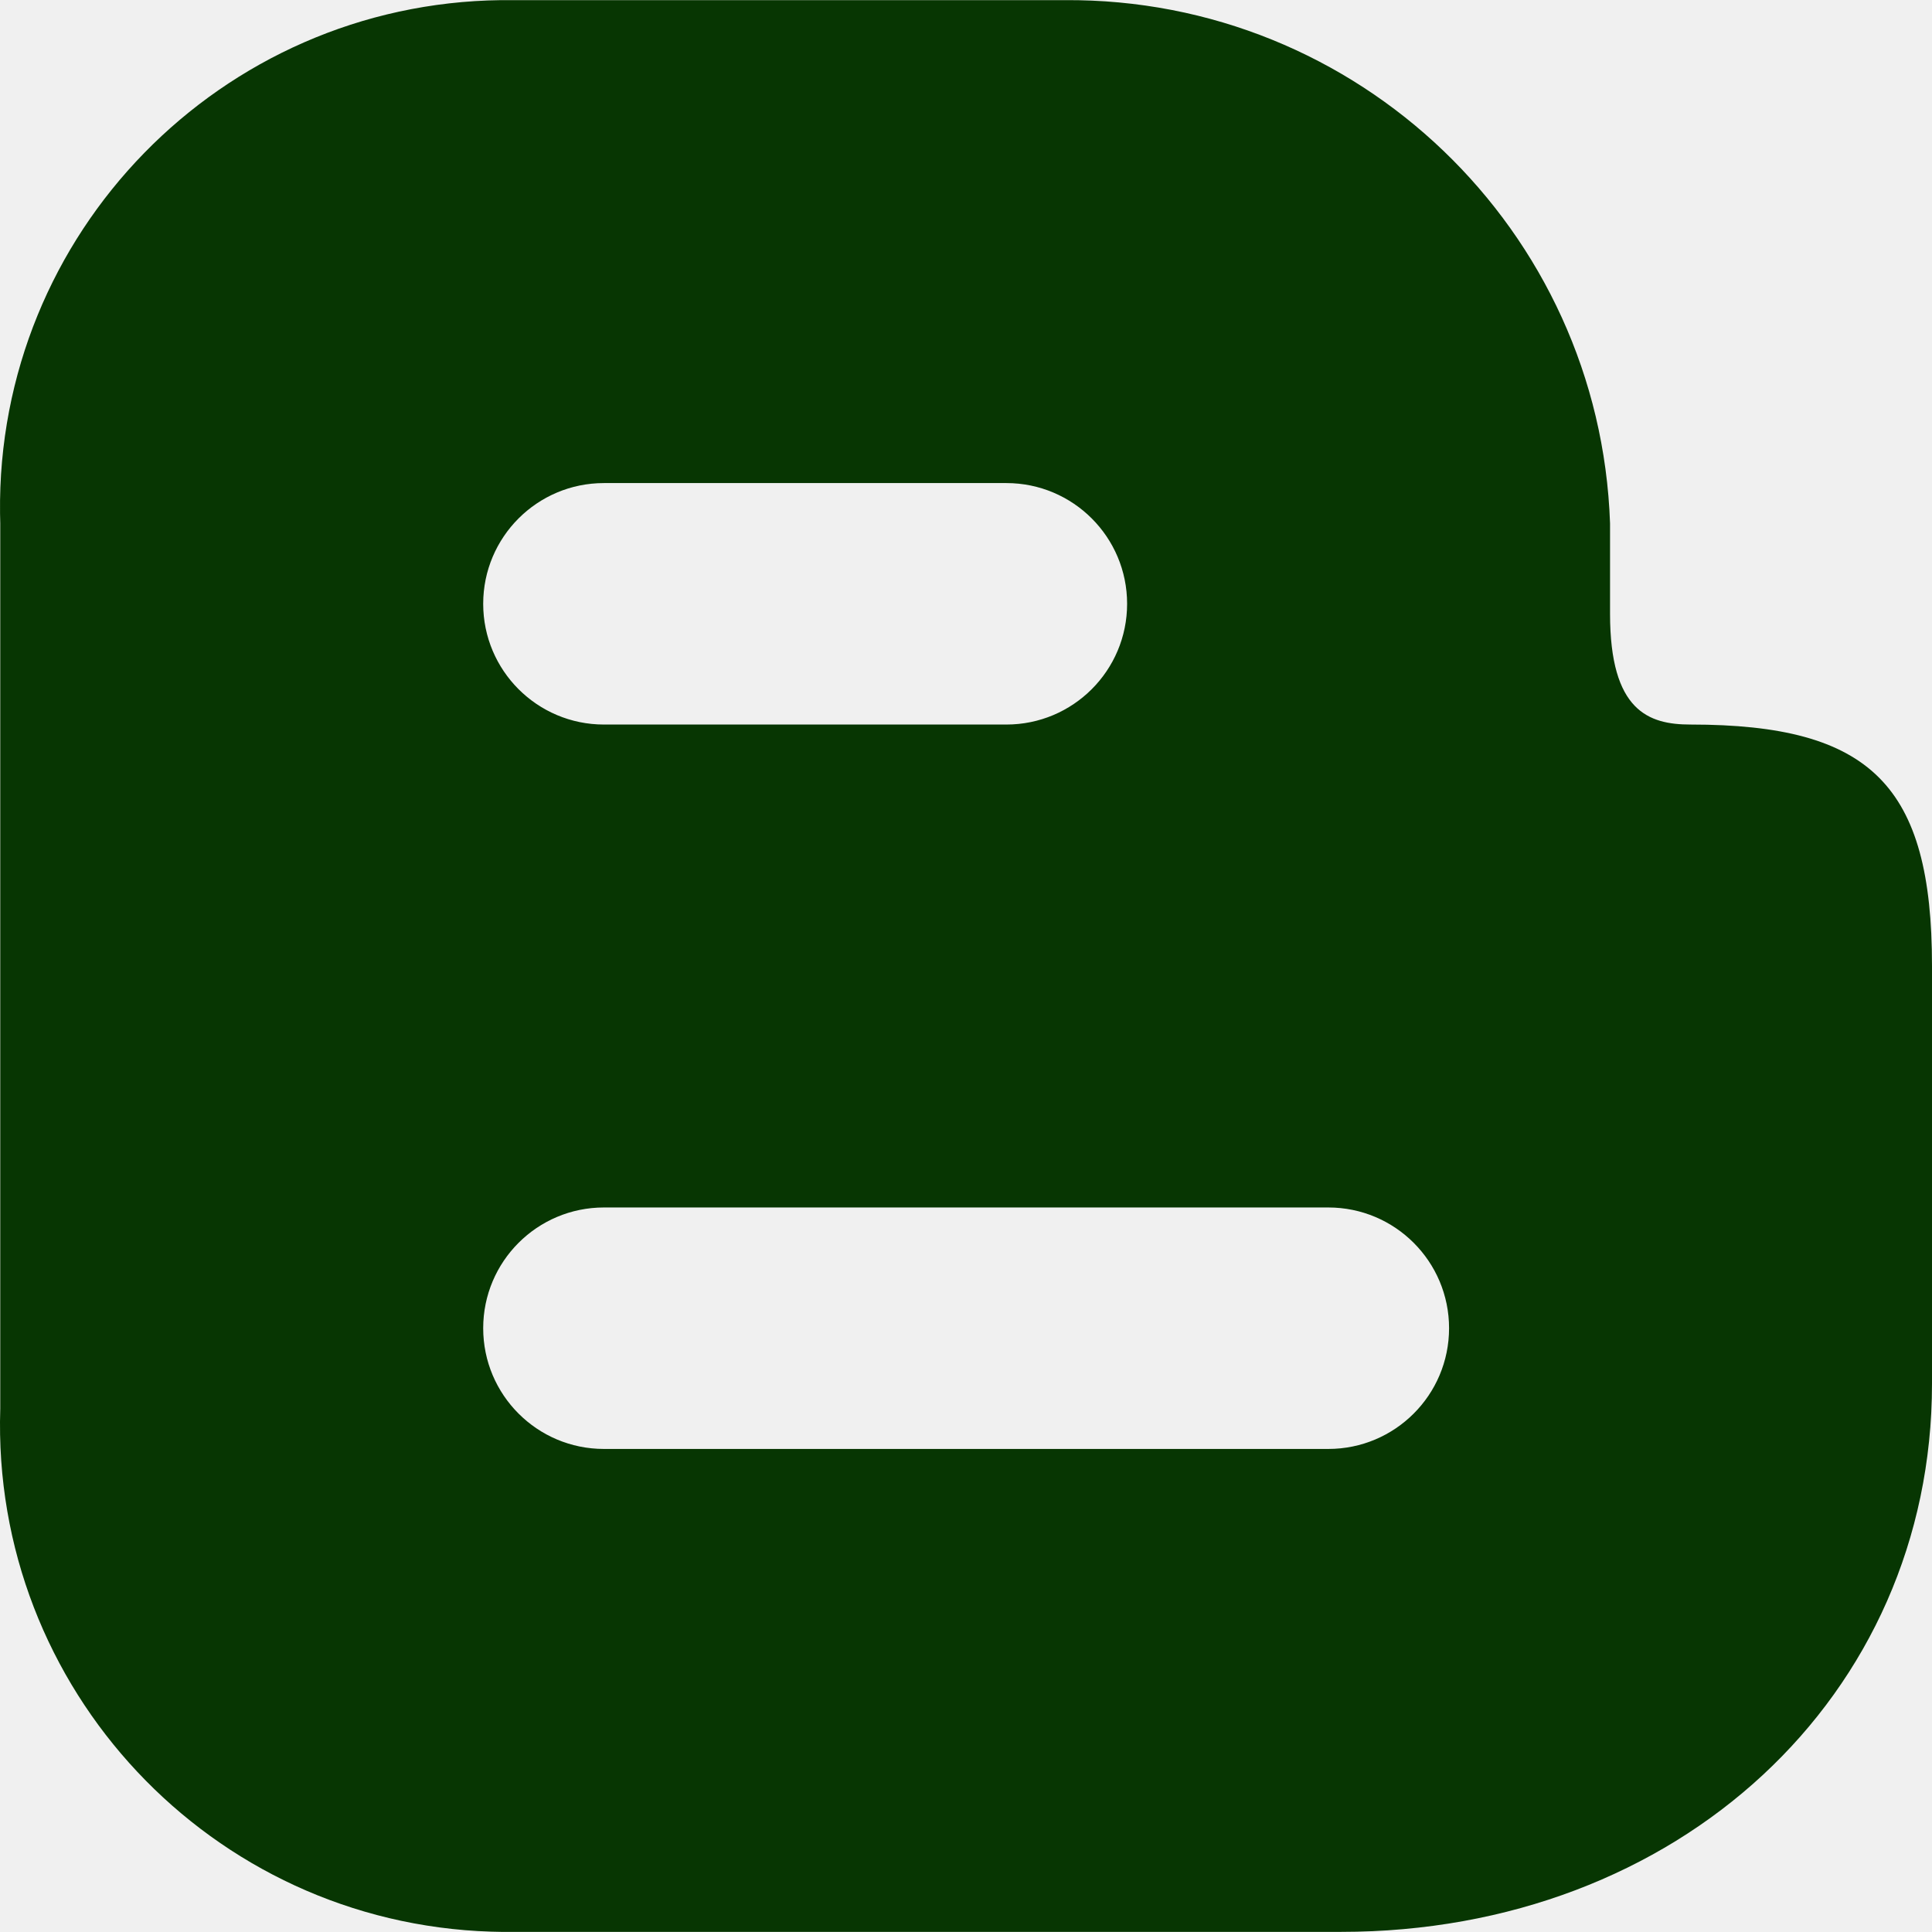
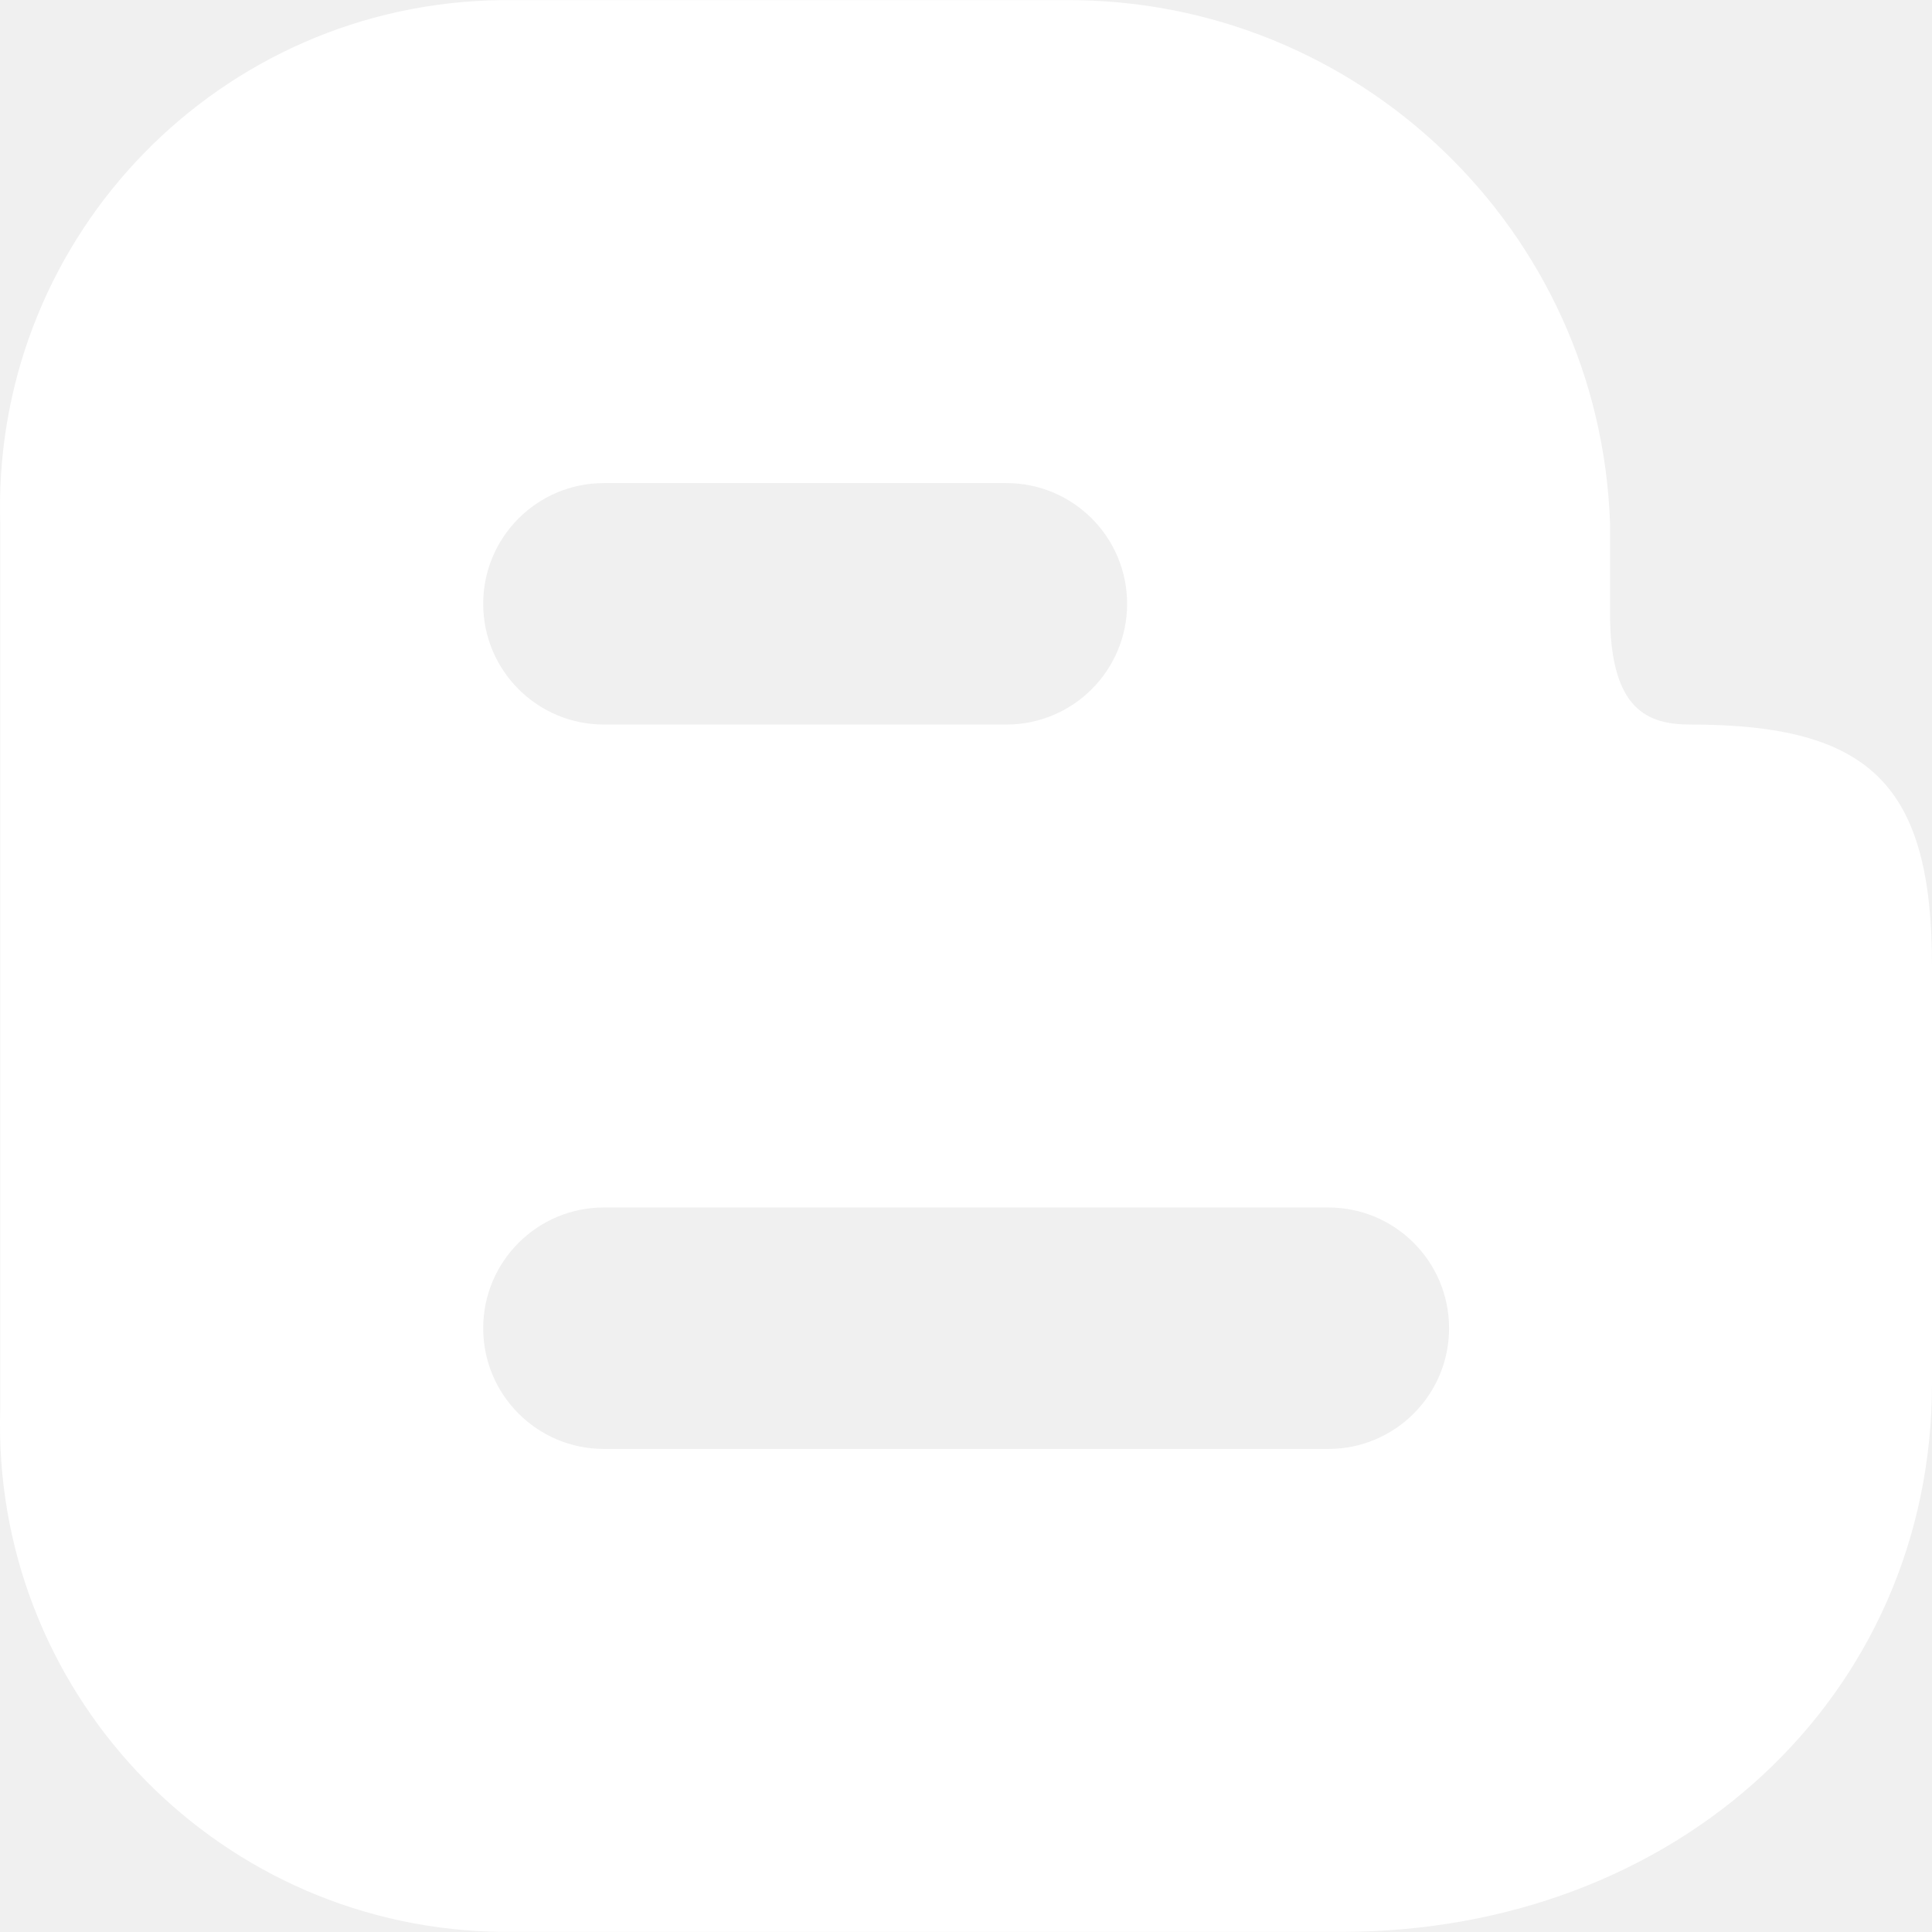
- <svg xmlns="http://www.w3.org/2000/svg" version="1.1" id="Capa_1" x="0px" y="0px" viewBox="0 0 512.069 512.069" style="fill: #073602;" xml:space="preserve">
+ <svg xmlns="http://www.w3.org/2000/svg" version="1.1" id="Capa_1" x="0px" y="0px" viewBox="0 0 512.069 512.069" style="fill: white;" xml:space="preserve">
  <path style="fill:012e1c;" d="M448.069,192.037c-11.093,0-21.333-3.563-21.333-29.333v-24  C424.046,60.94,359.925-0.541,282.117,0.037H132.784C58.562,0.93-0.882,61.823,0.011,136.044c0.011,0.887,0.03,1.773,0.058,2.659  V373.37c-2.362,74.189,55.866,136.247,130.056,138.608c0.886,0.028,1.773,0.048,2.659,0.058H355.44  c89.301,0,156.629-62.485,156.629-145.323V256.037C512.069,208.186,495.92,192.037,448.069,192.037z M160.069,128.037h106.667  c17.673,0,32,14.327,32,32s-14.327,32-32,32H160.069c-17.673,0-32-14.327-32-32S142.396,128.037,160.069,128.037z M352.069,384.037  h-192c-17.673,0-32-14.327-32-32s14.327-32,32-32h192c17.673,0,32,14.327,32,32S369.742,384.037,352.069,384.037z" />
</svg>
